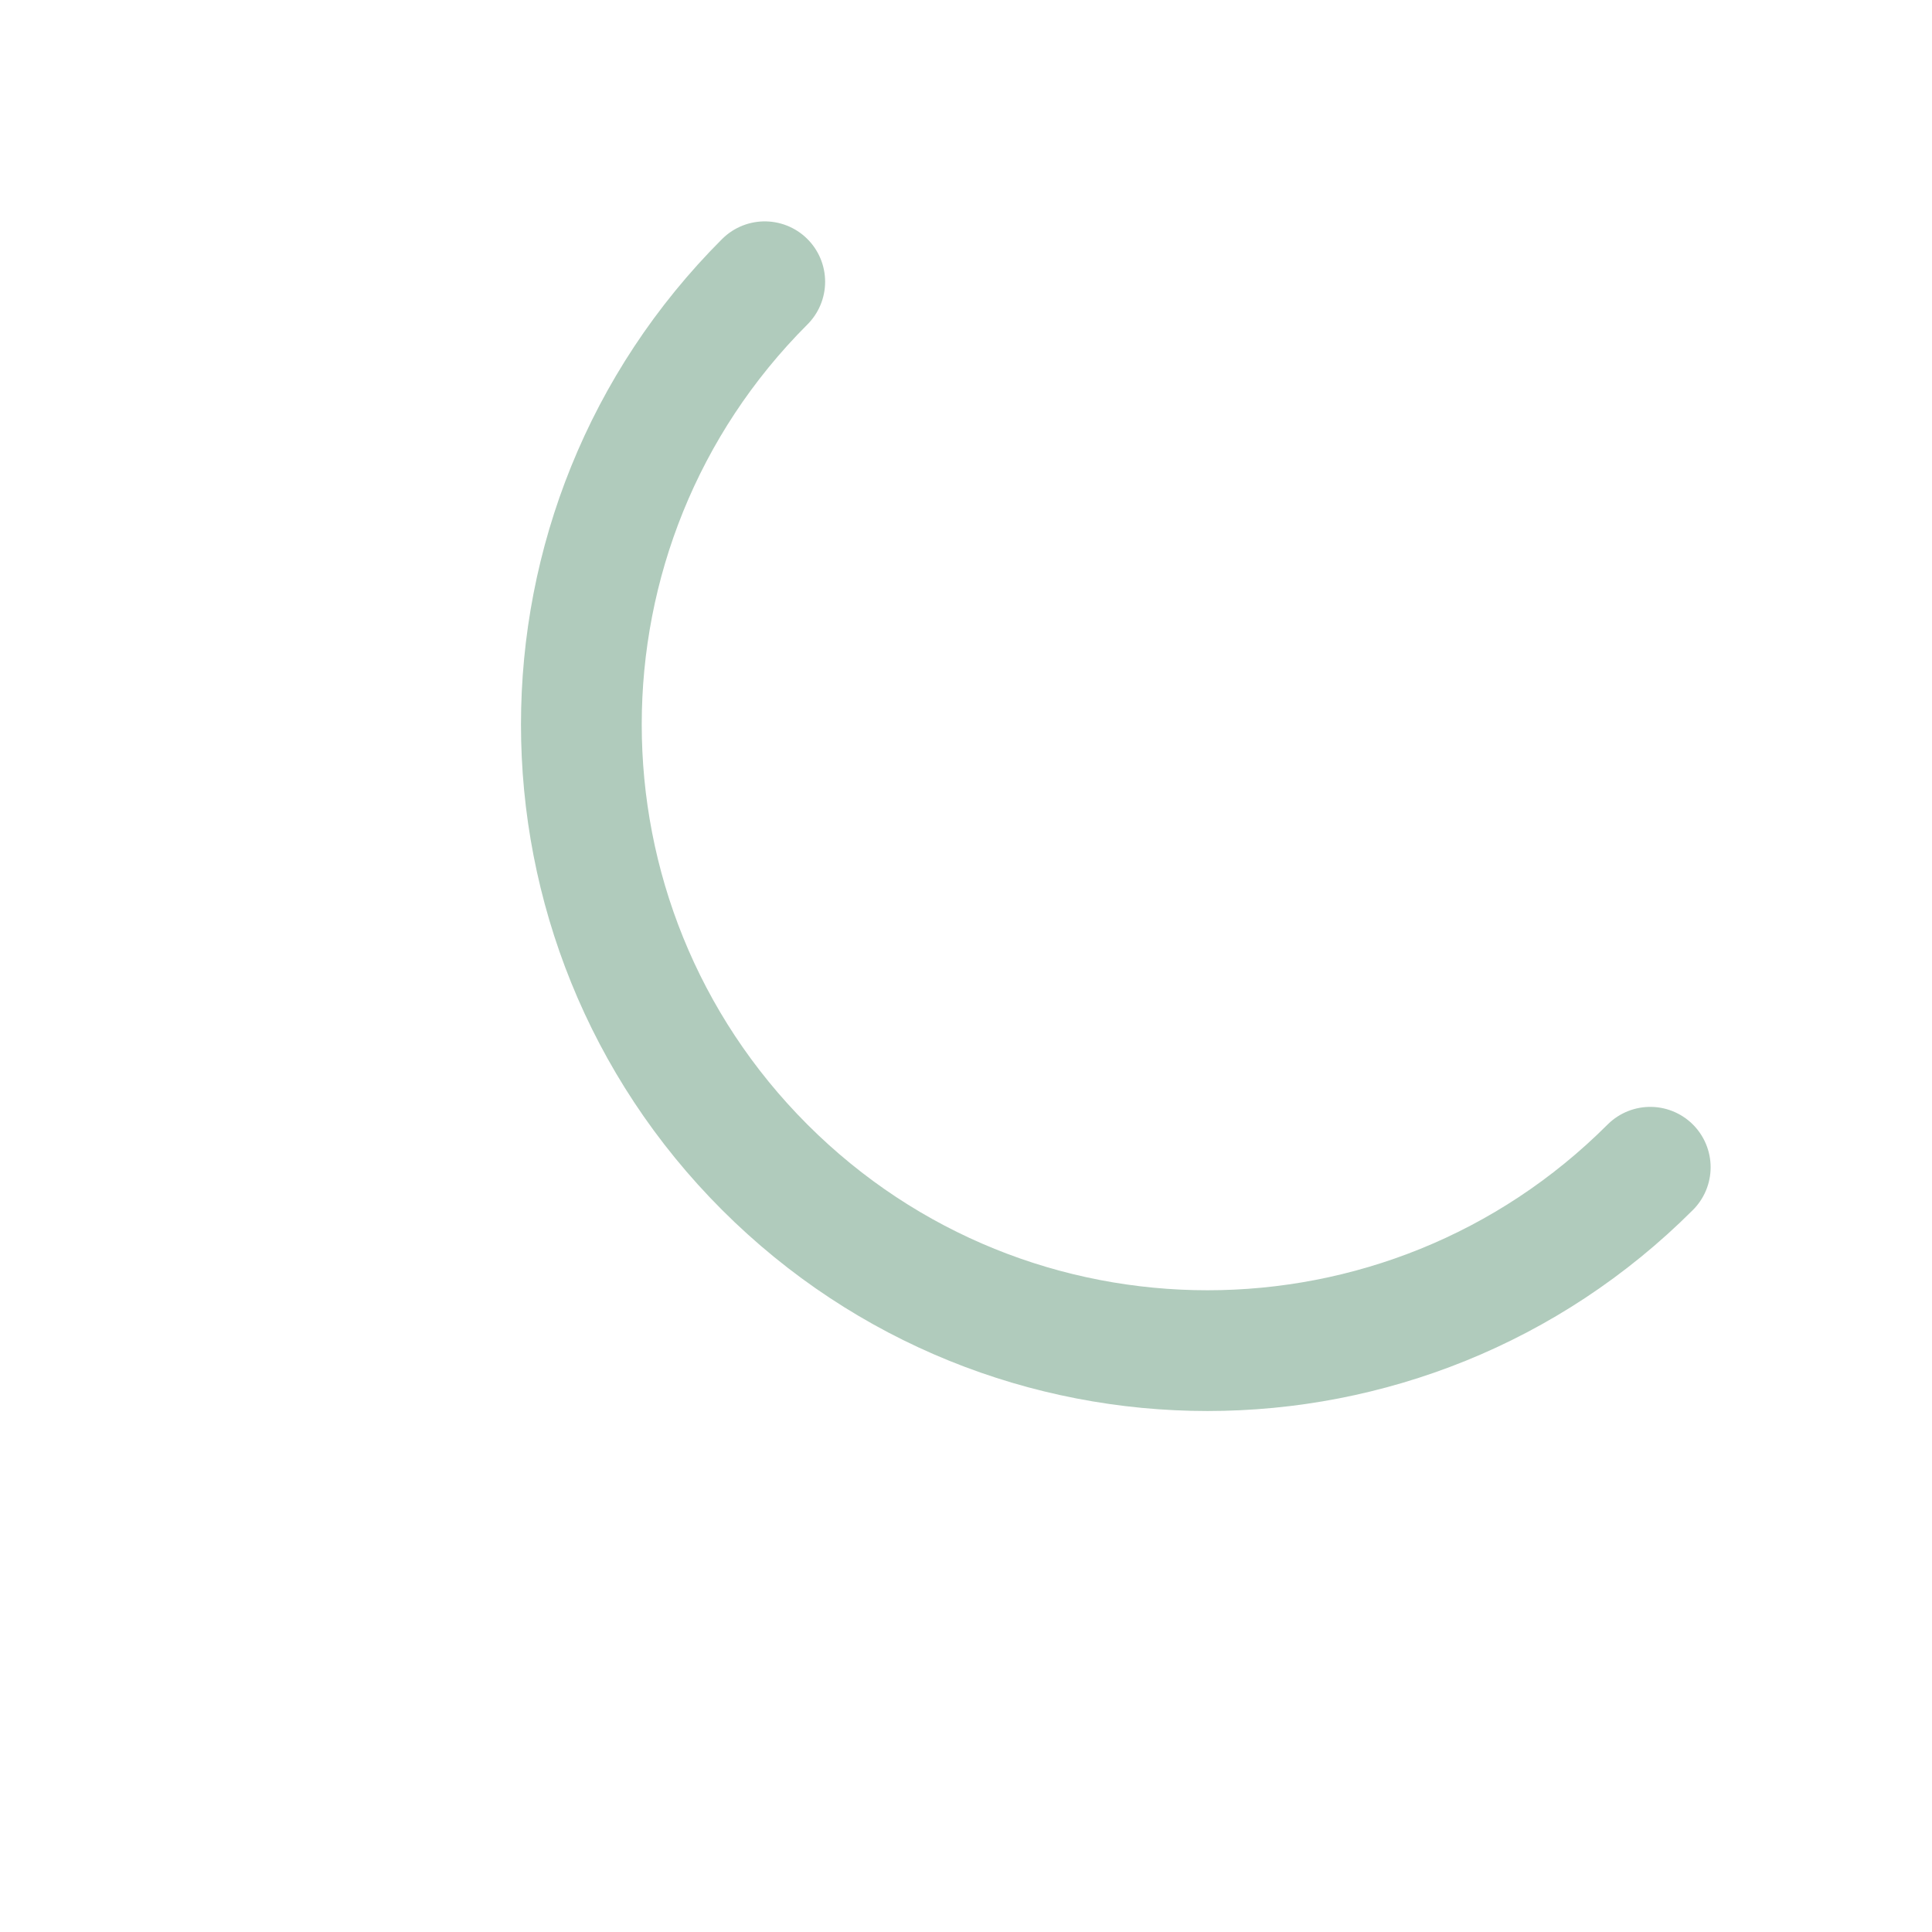
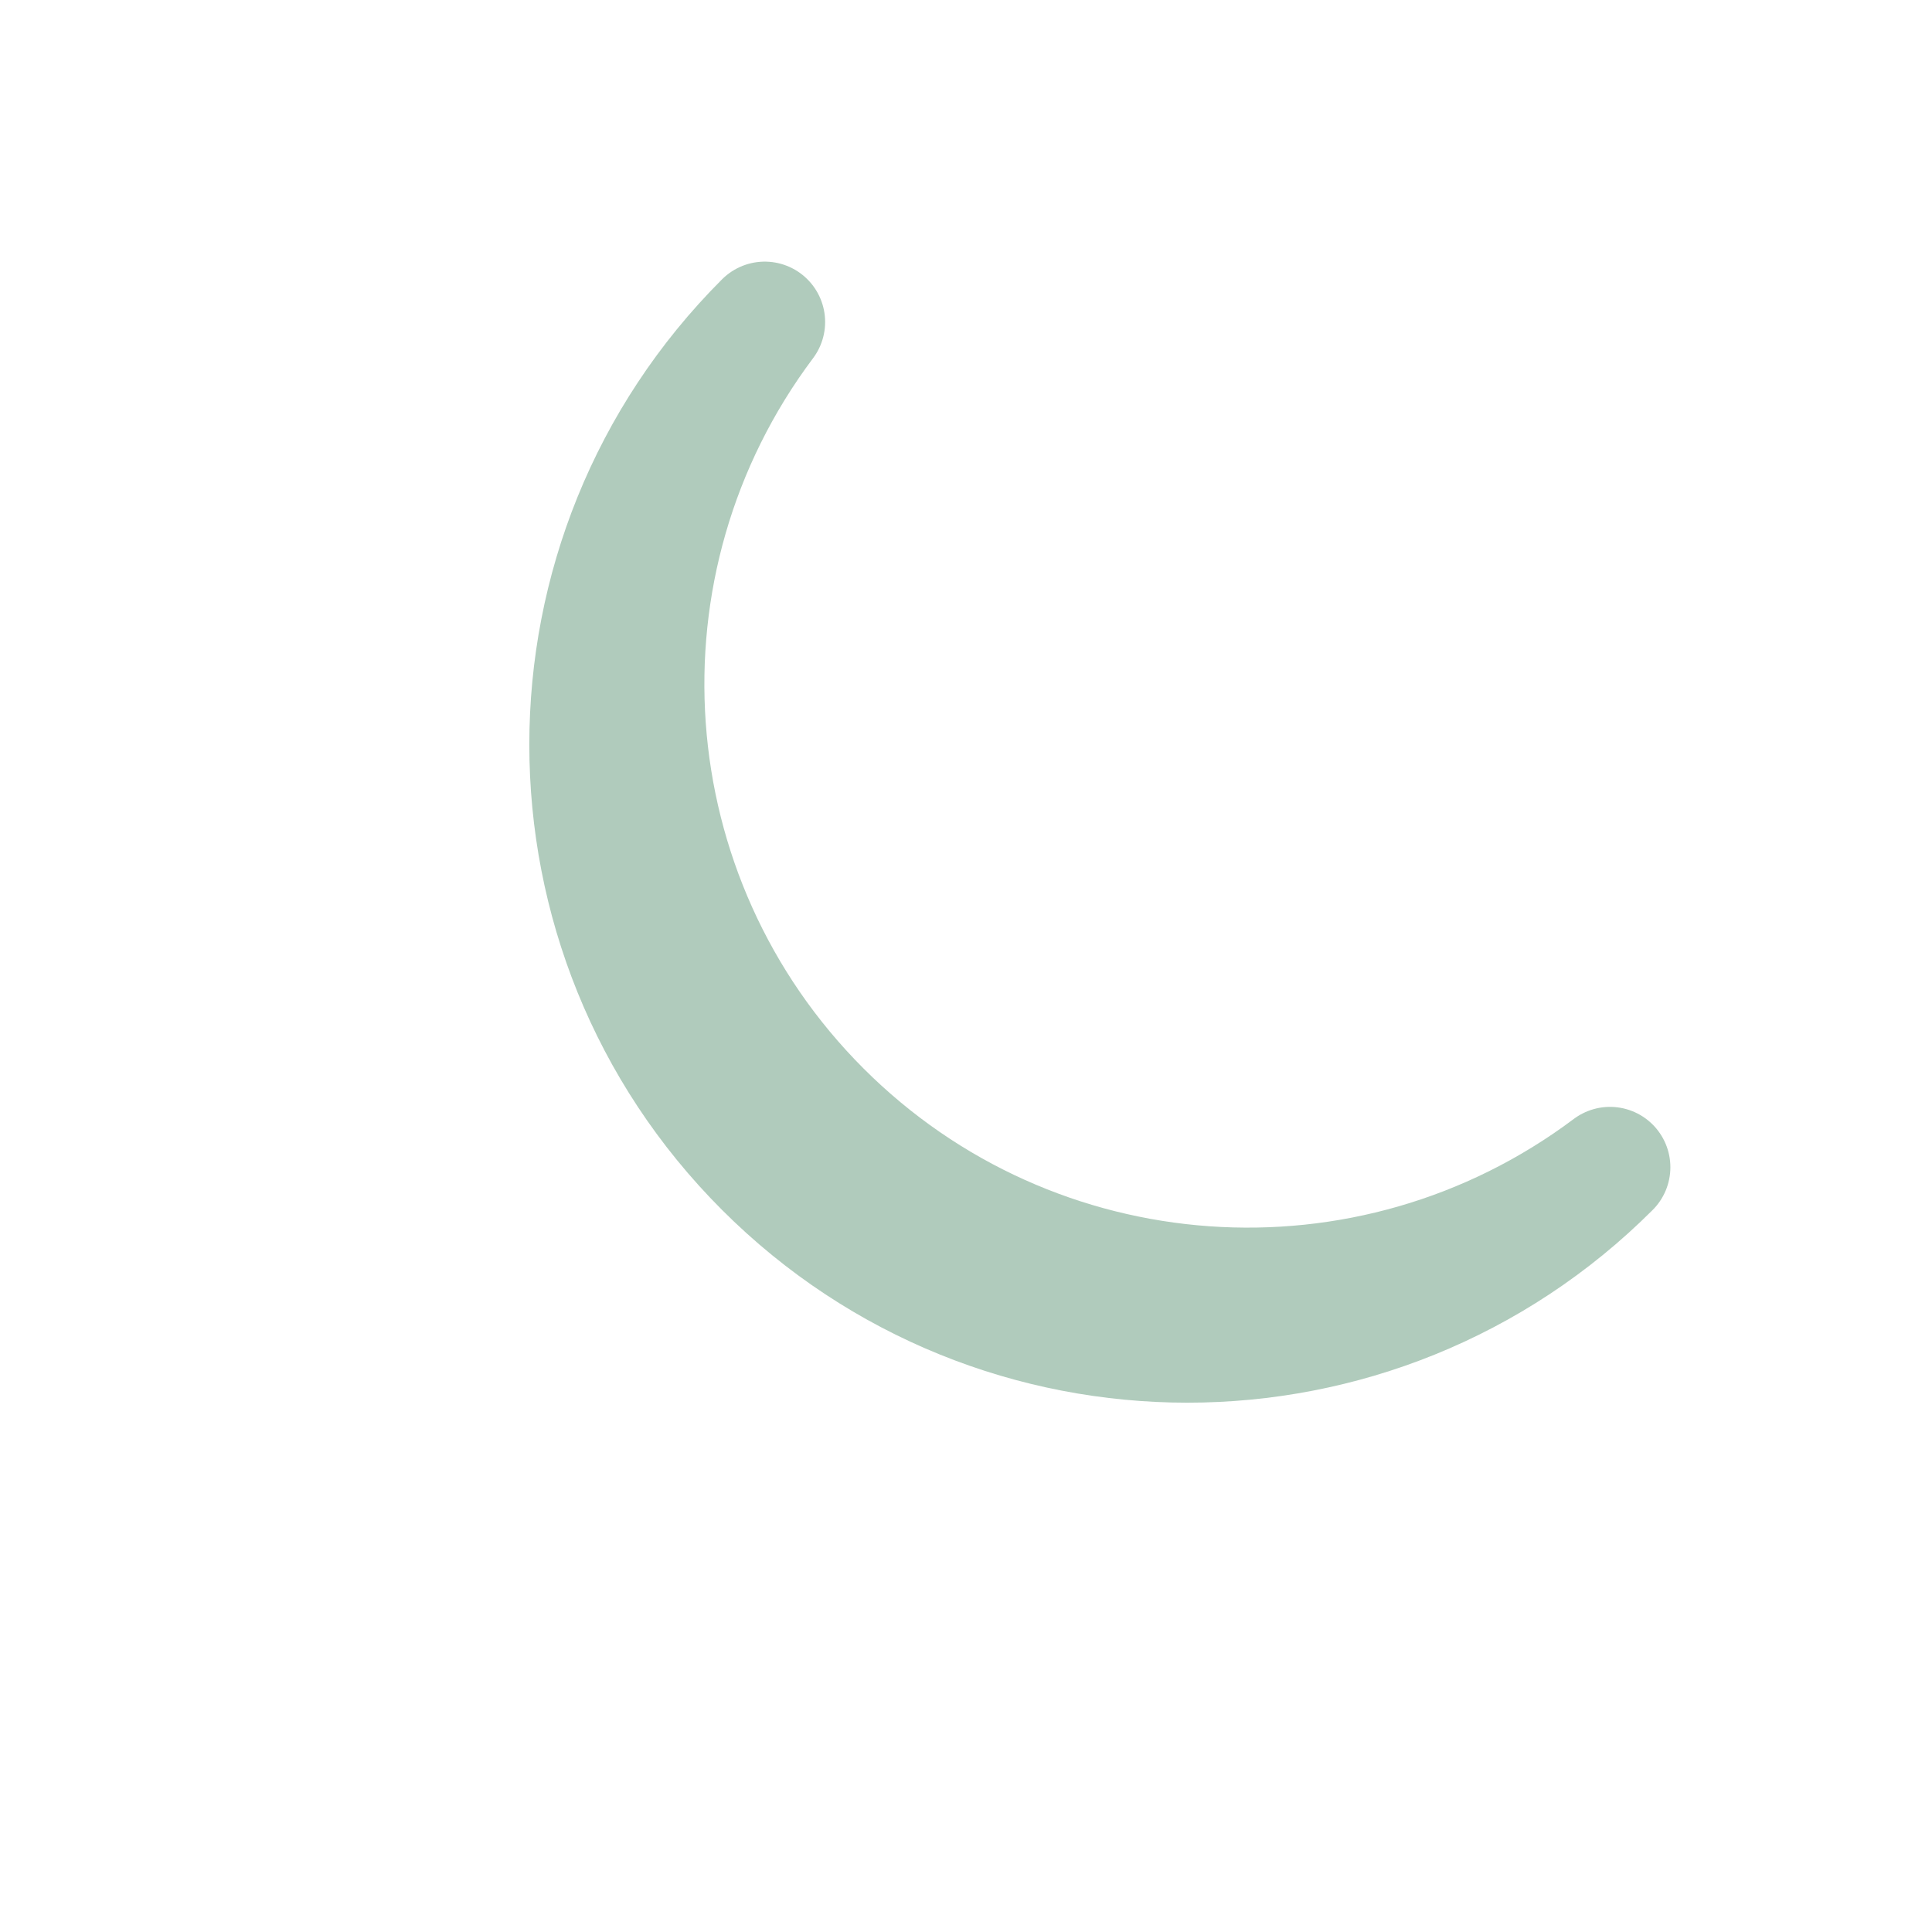
<svg xmlns="http://www.w3.org/2000/svg" viewBox="0 0 24 24" width="24" height="24" fill="none" stroke="#B0CBBC" stroke-width="1.5" stroke-linecap="round" stroke-linejoin="round">
-   <path d="M20.5 14.5A7.5 7.5 0 0 1 9.5 3.5 7.5 7.5 0 1 0 20.5 14.5z" />
+   <path d="M20 14.5A7.5 7.5 0 0 1 9.5 4 6 6 0 1 0 20 14.5z" />
</svg>
